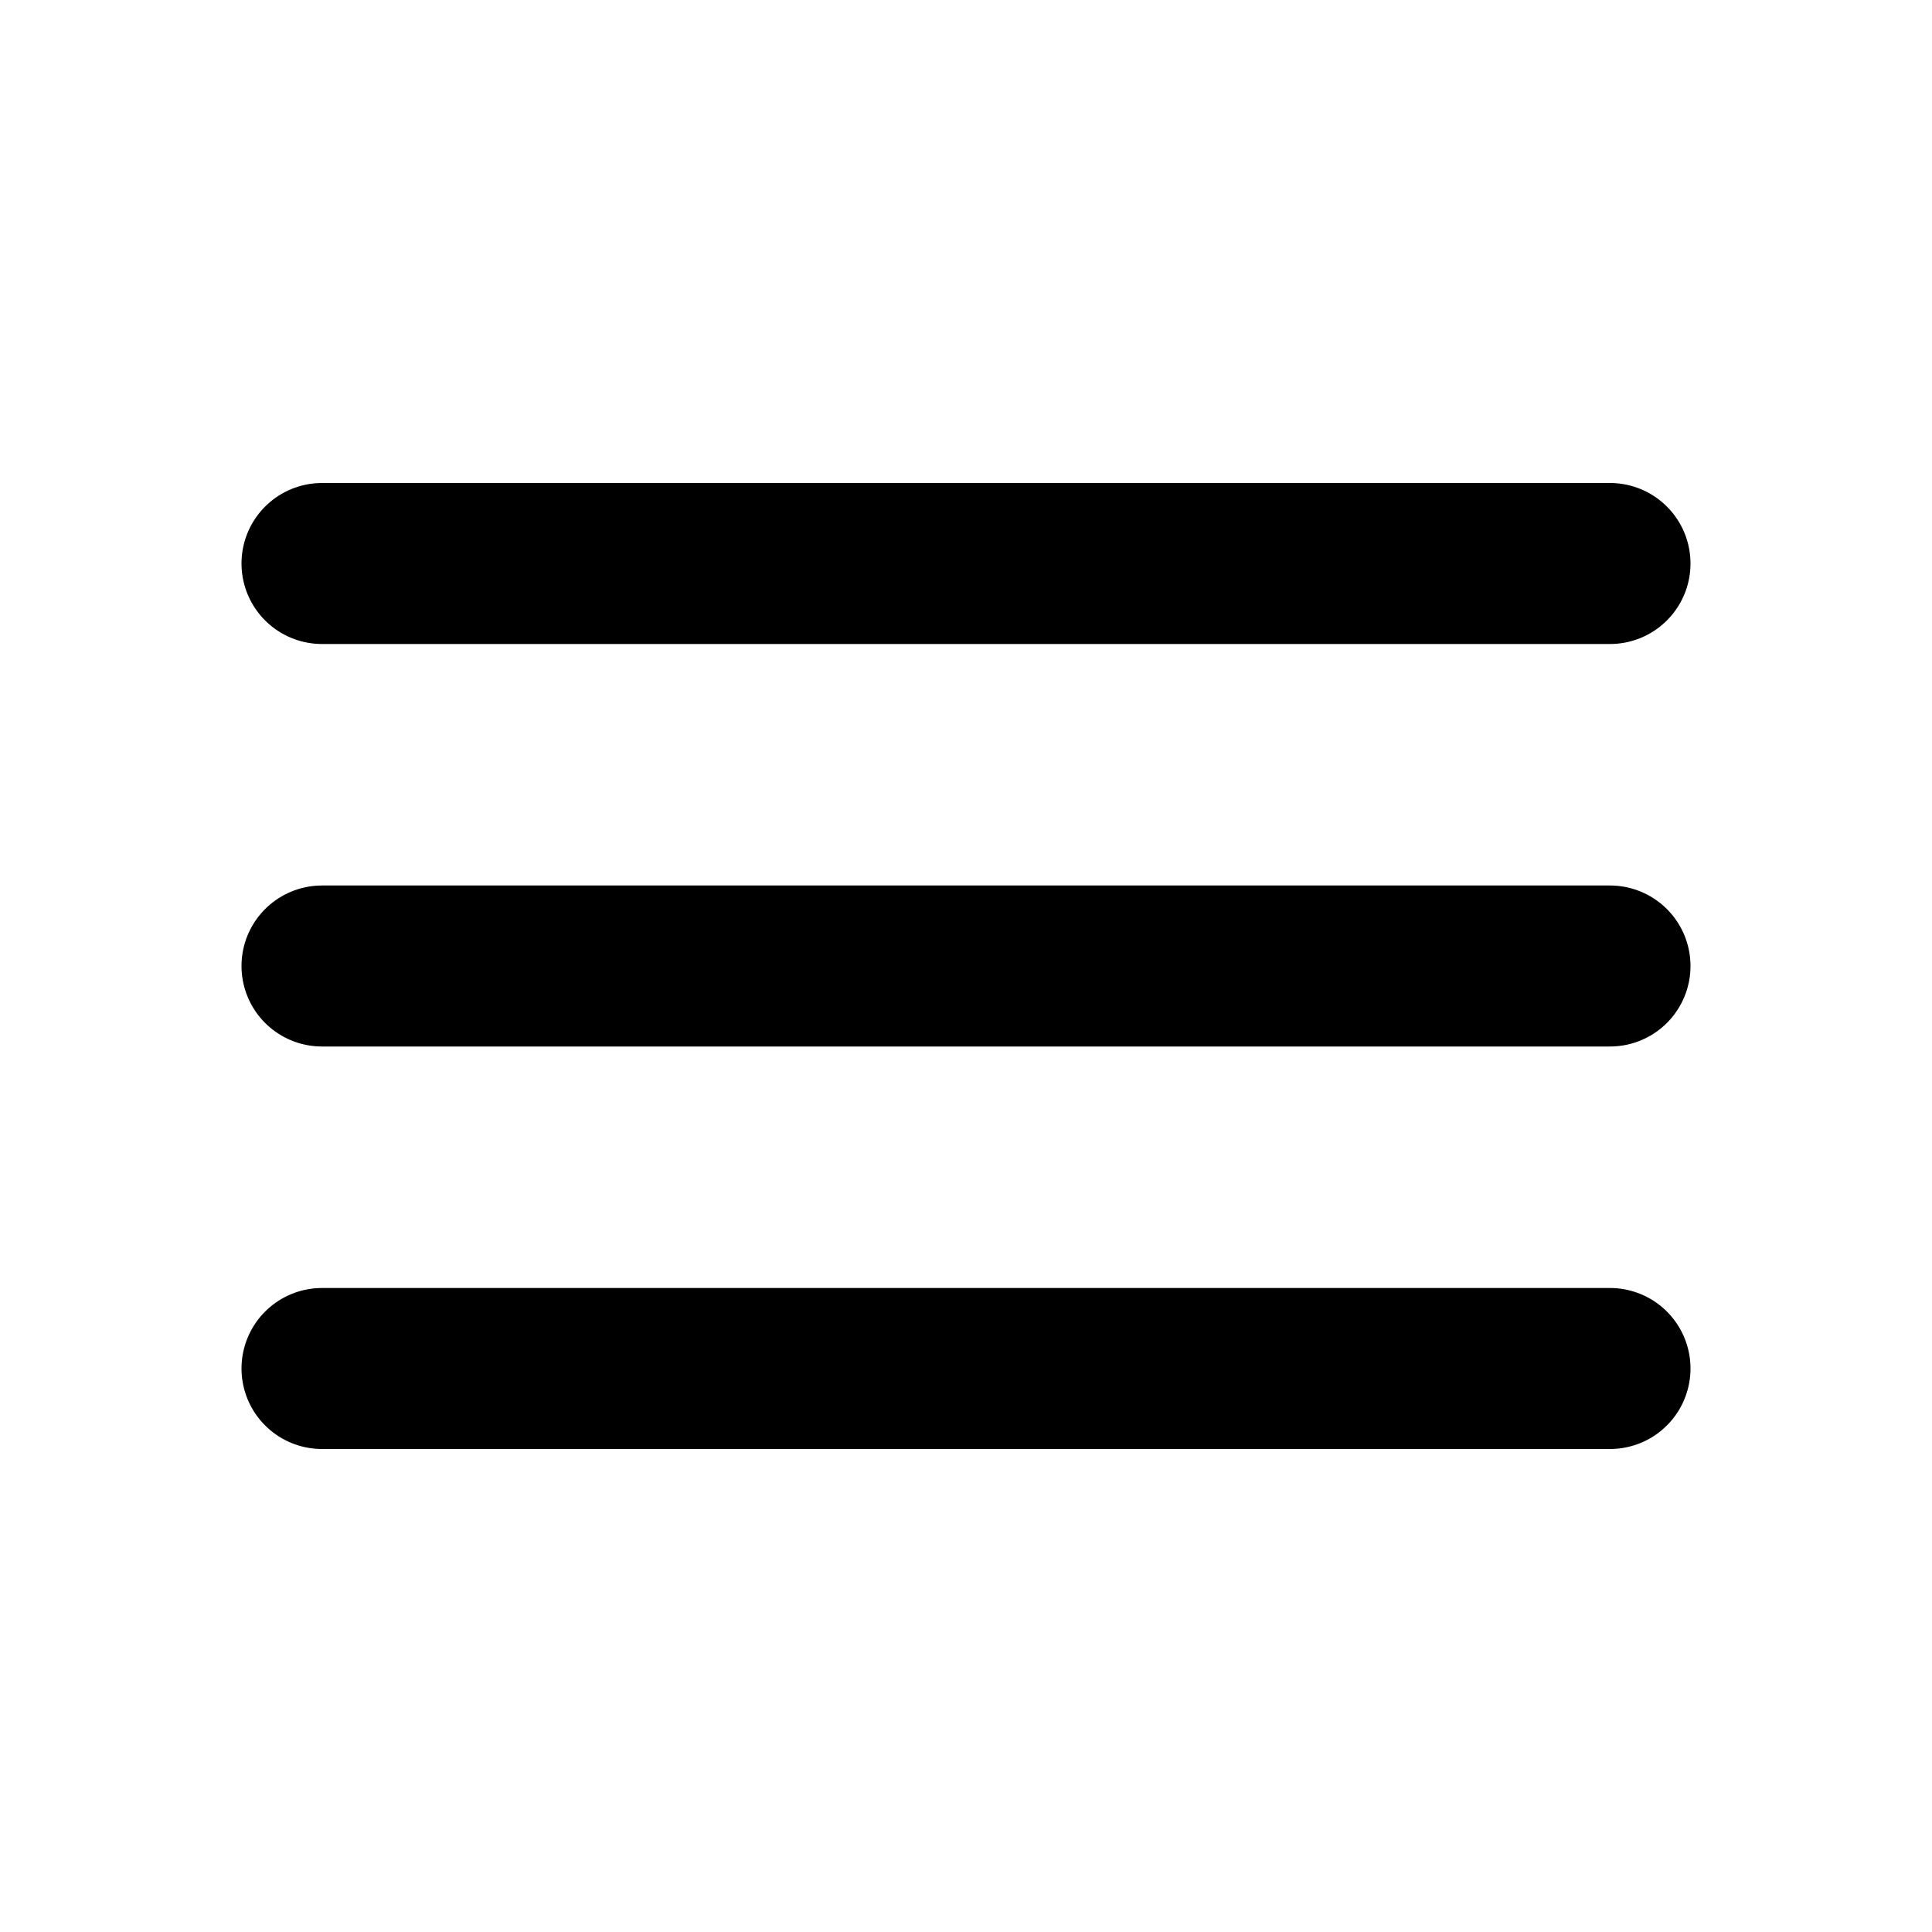
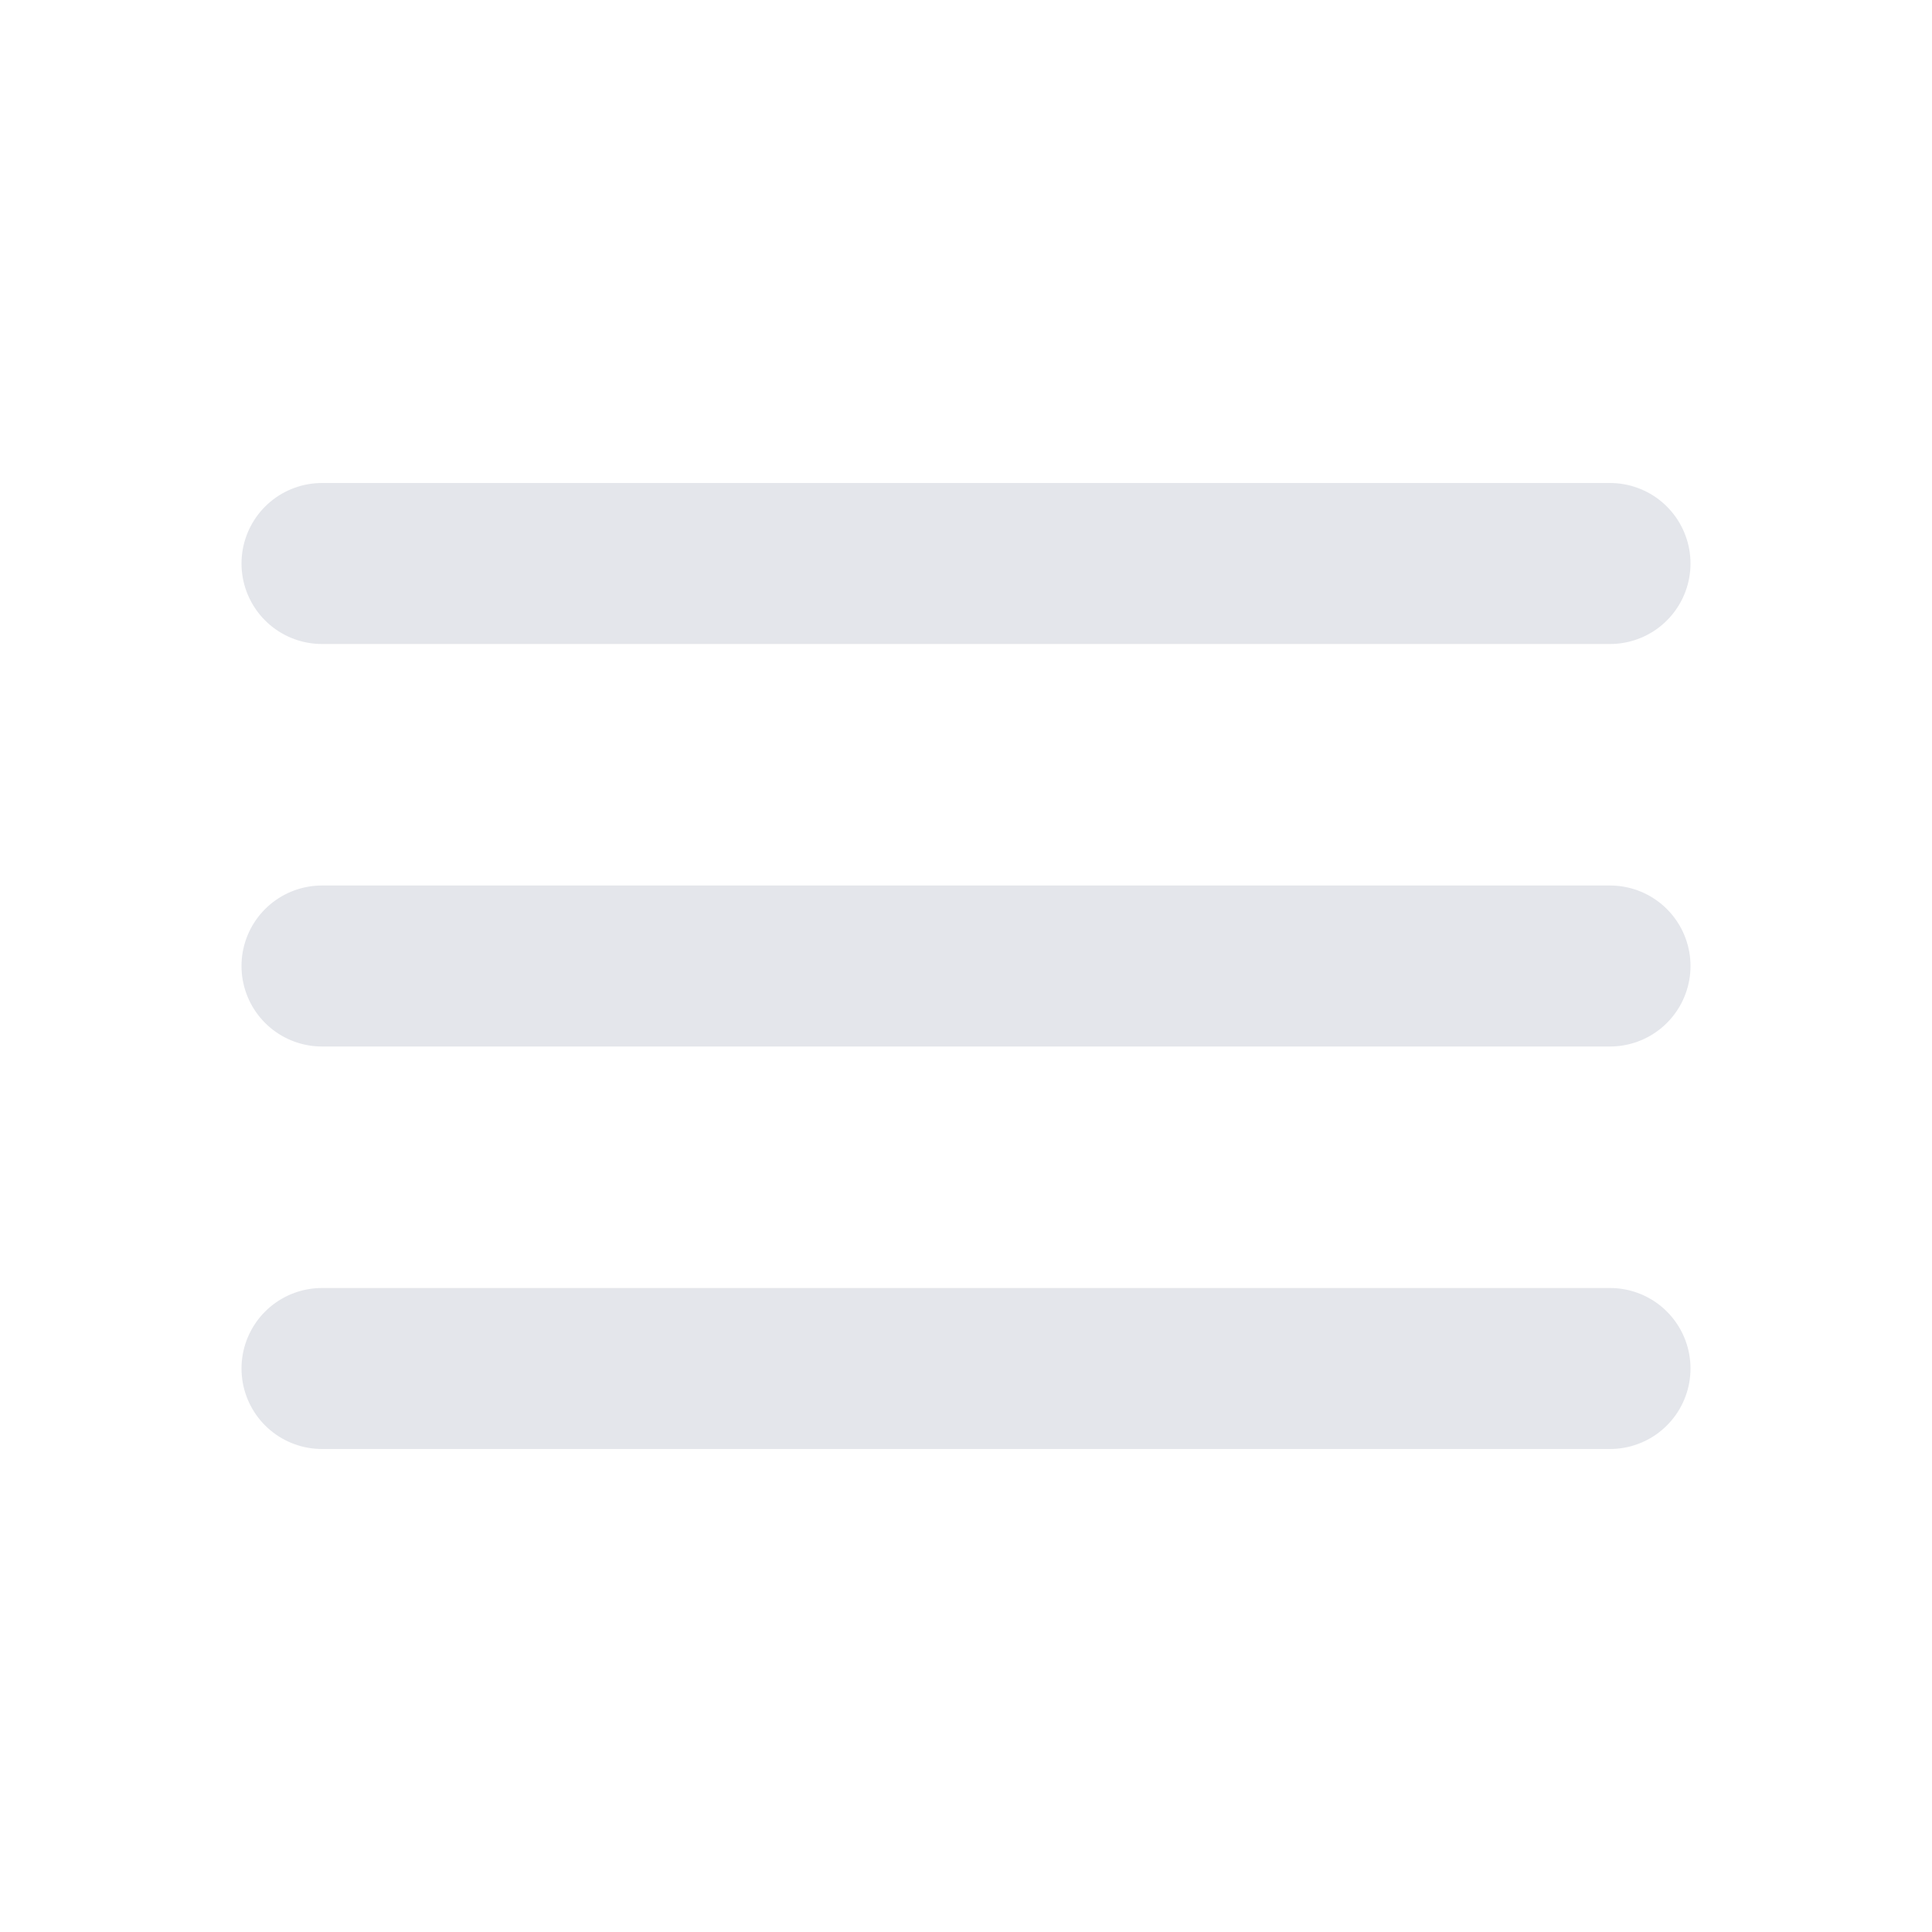
- <svg xmlns="http://www.w3.org/2000/svg" viewBox="0 0 24 24" fill="none" stroke="currentColor" stroke-width="2" stroke-linecap="round" stroke-linejoin="round">
+ <svg xmlns="http://www.w3.org/2000/svg" viewBox="0 0 24 24" fill="none" stroke="#e4e6eb" stroke-width="2" stroke-linecap="round" stroke-linejoin="round">
  <path d="M4 7h16M4 12h16M4 17h16" />
</svg>
